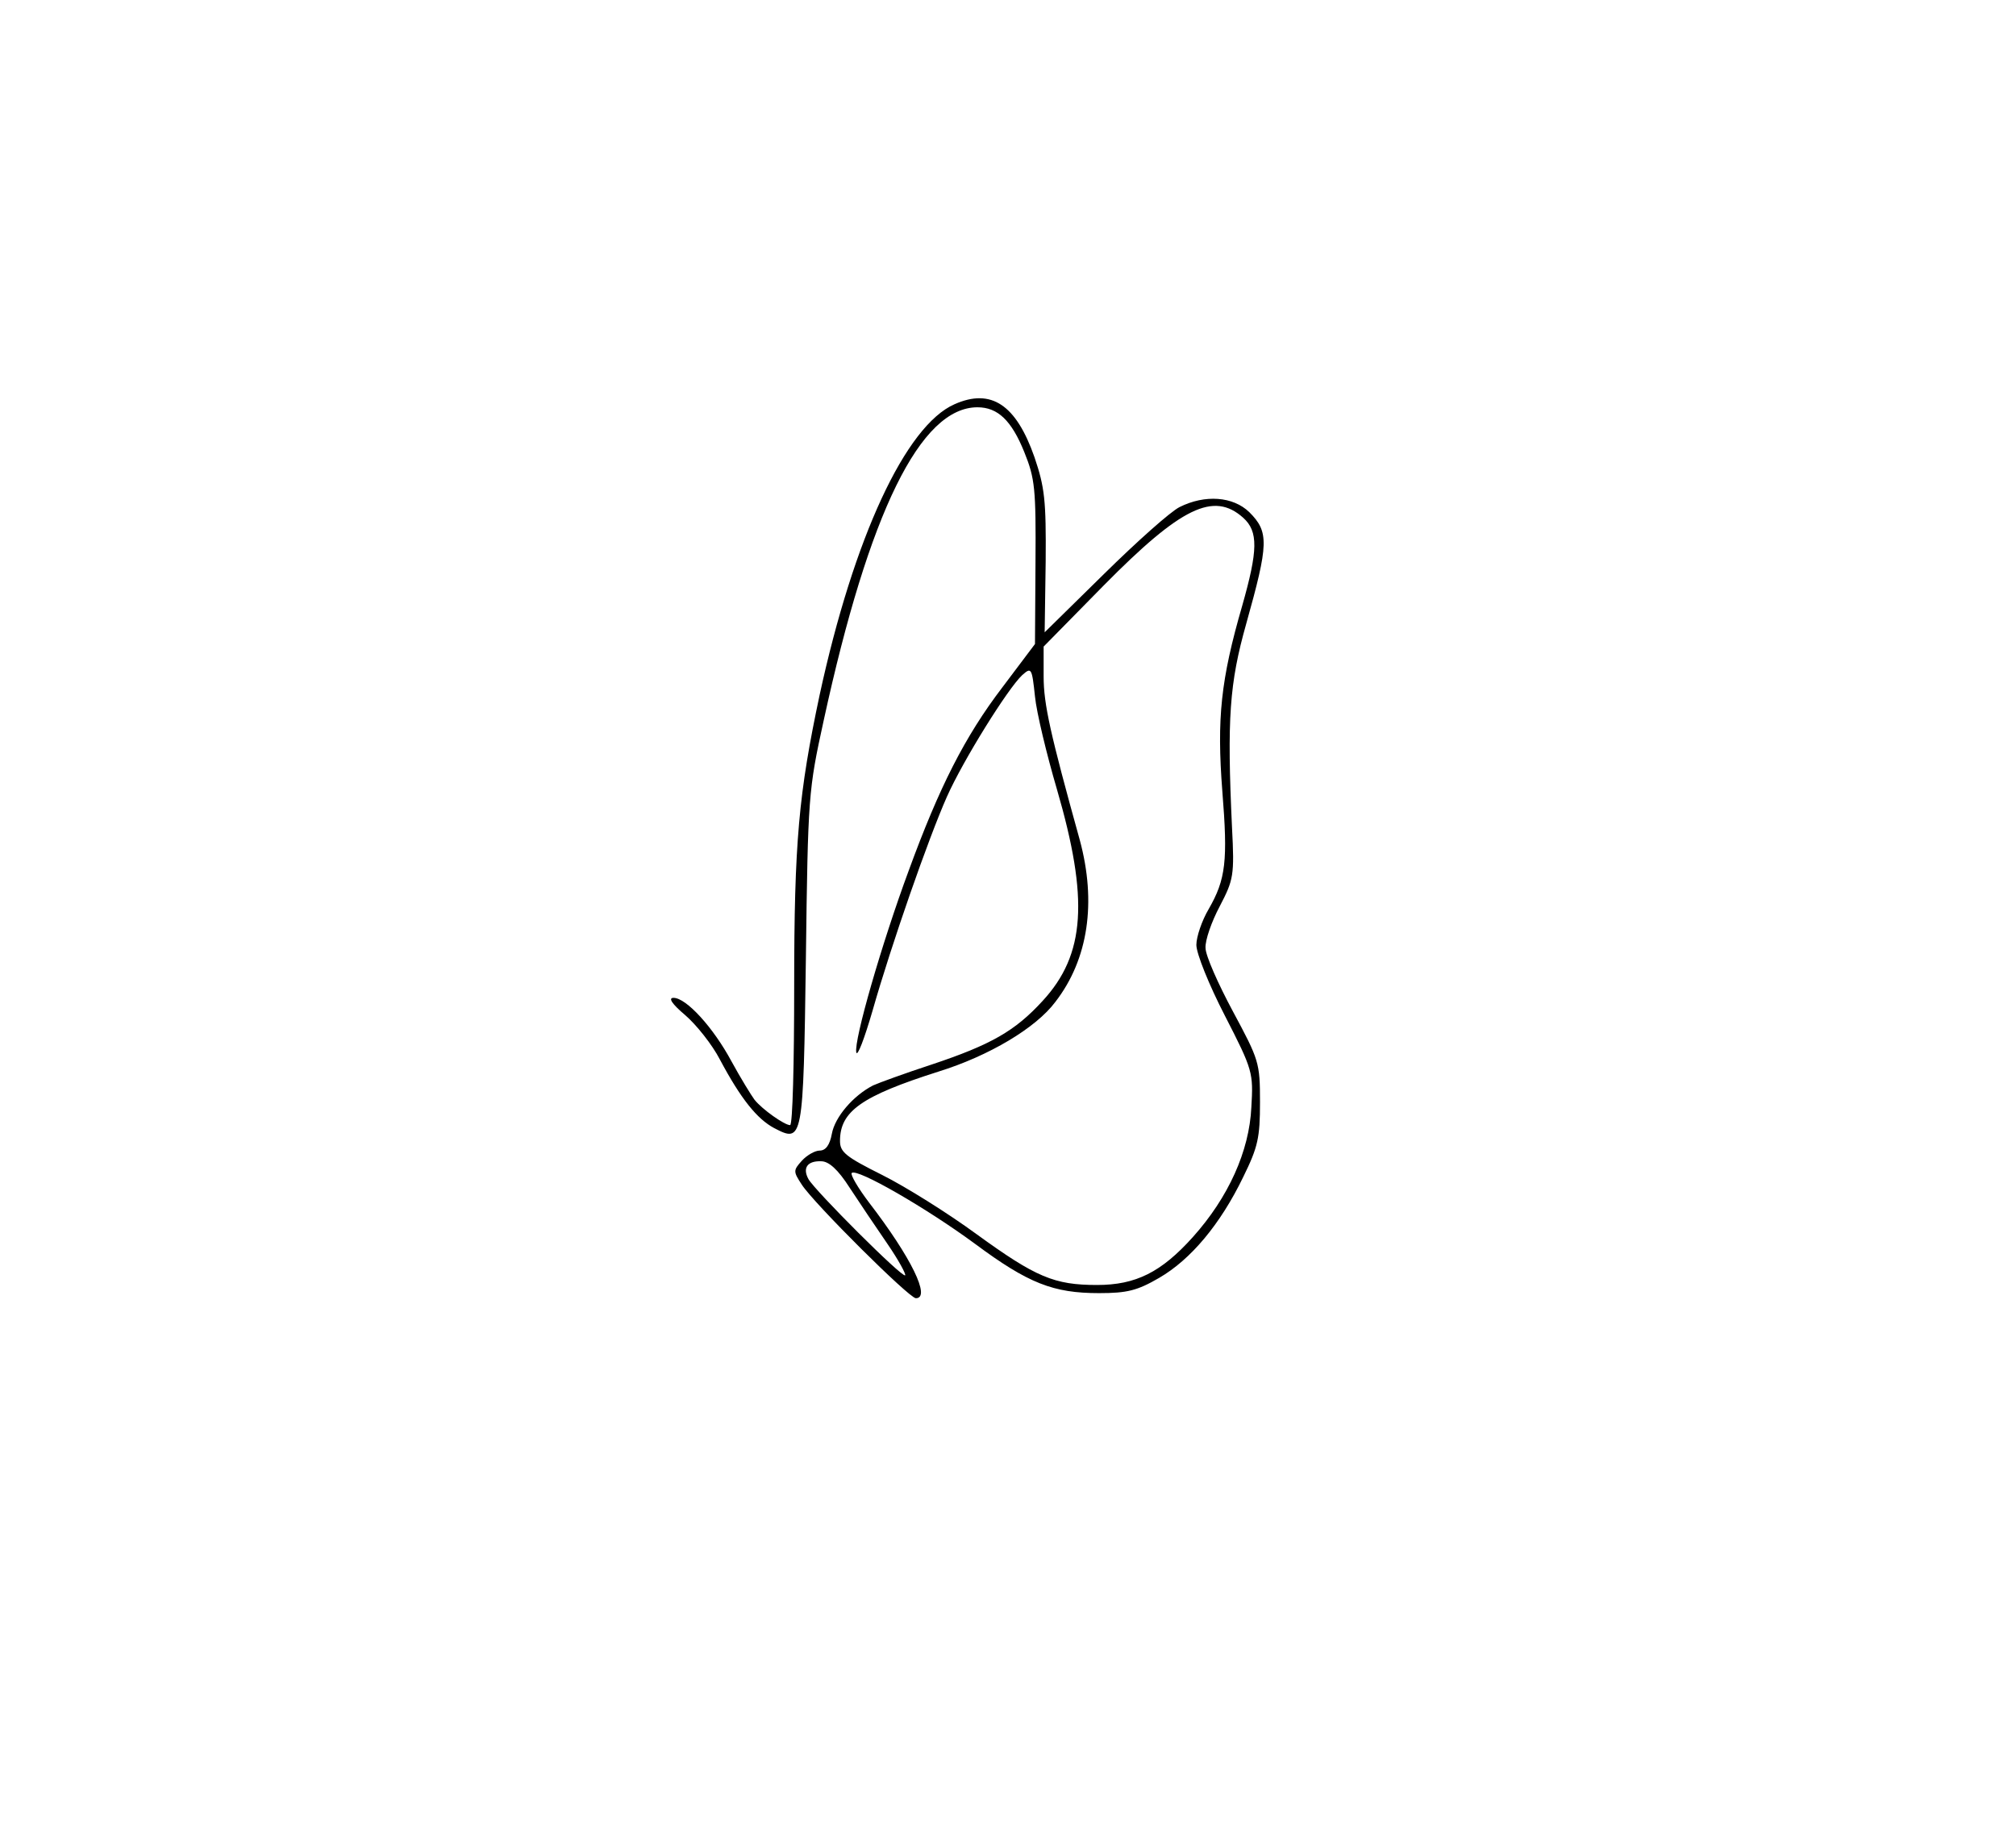
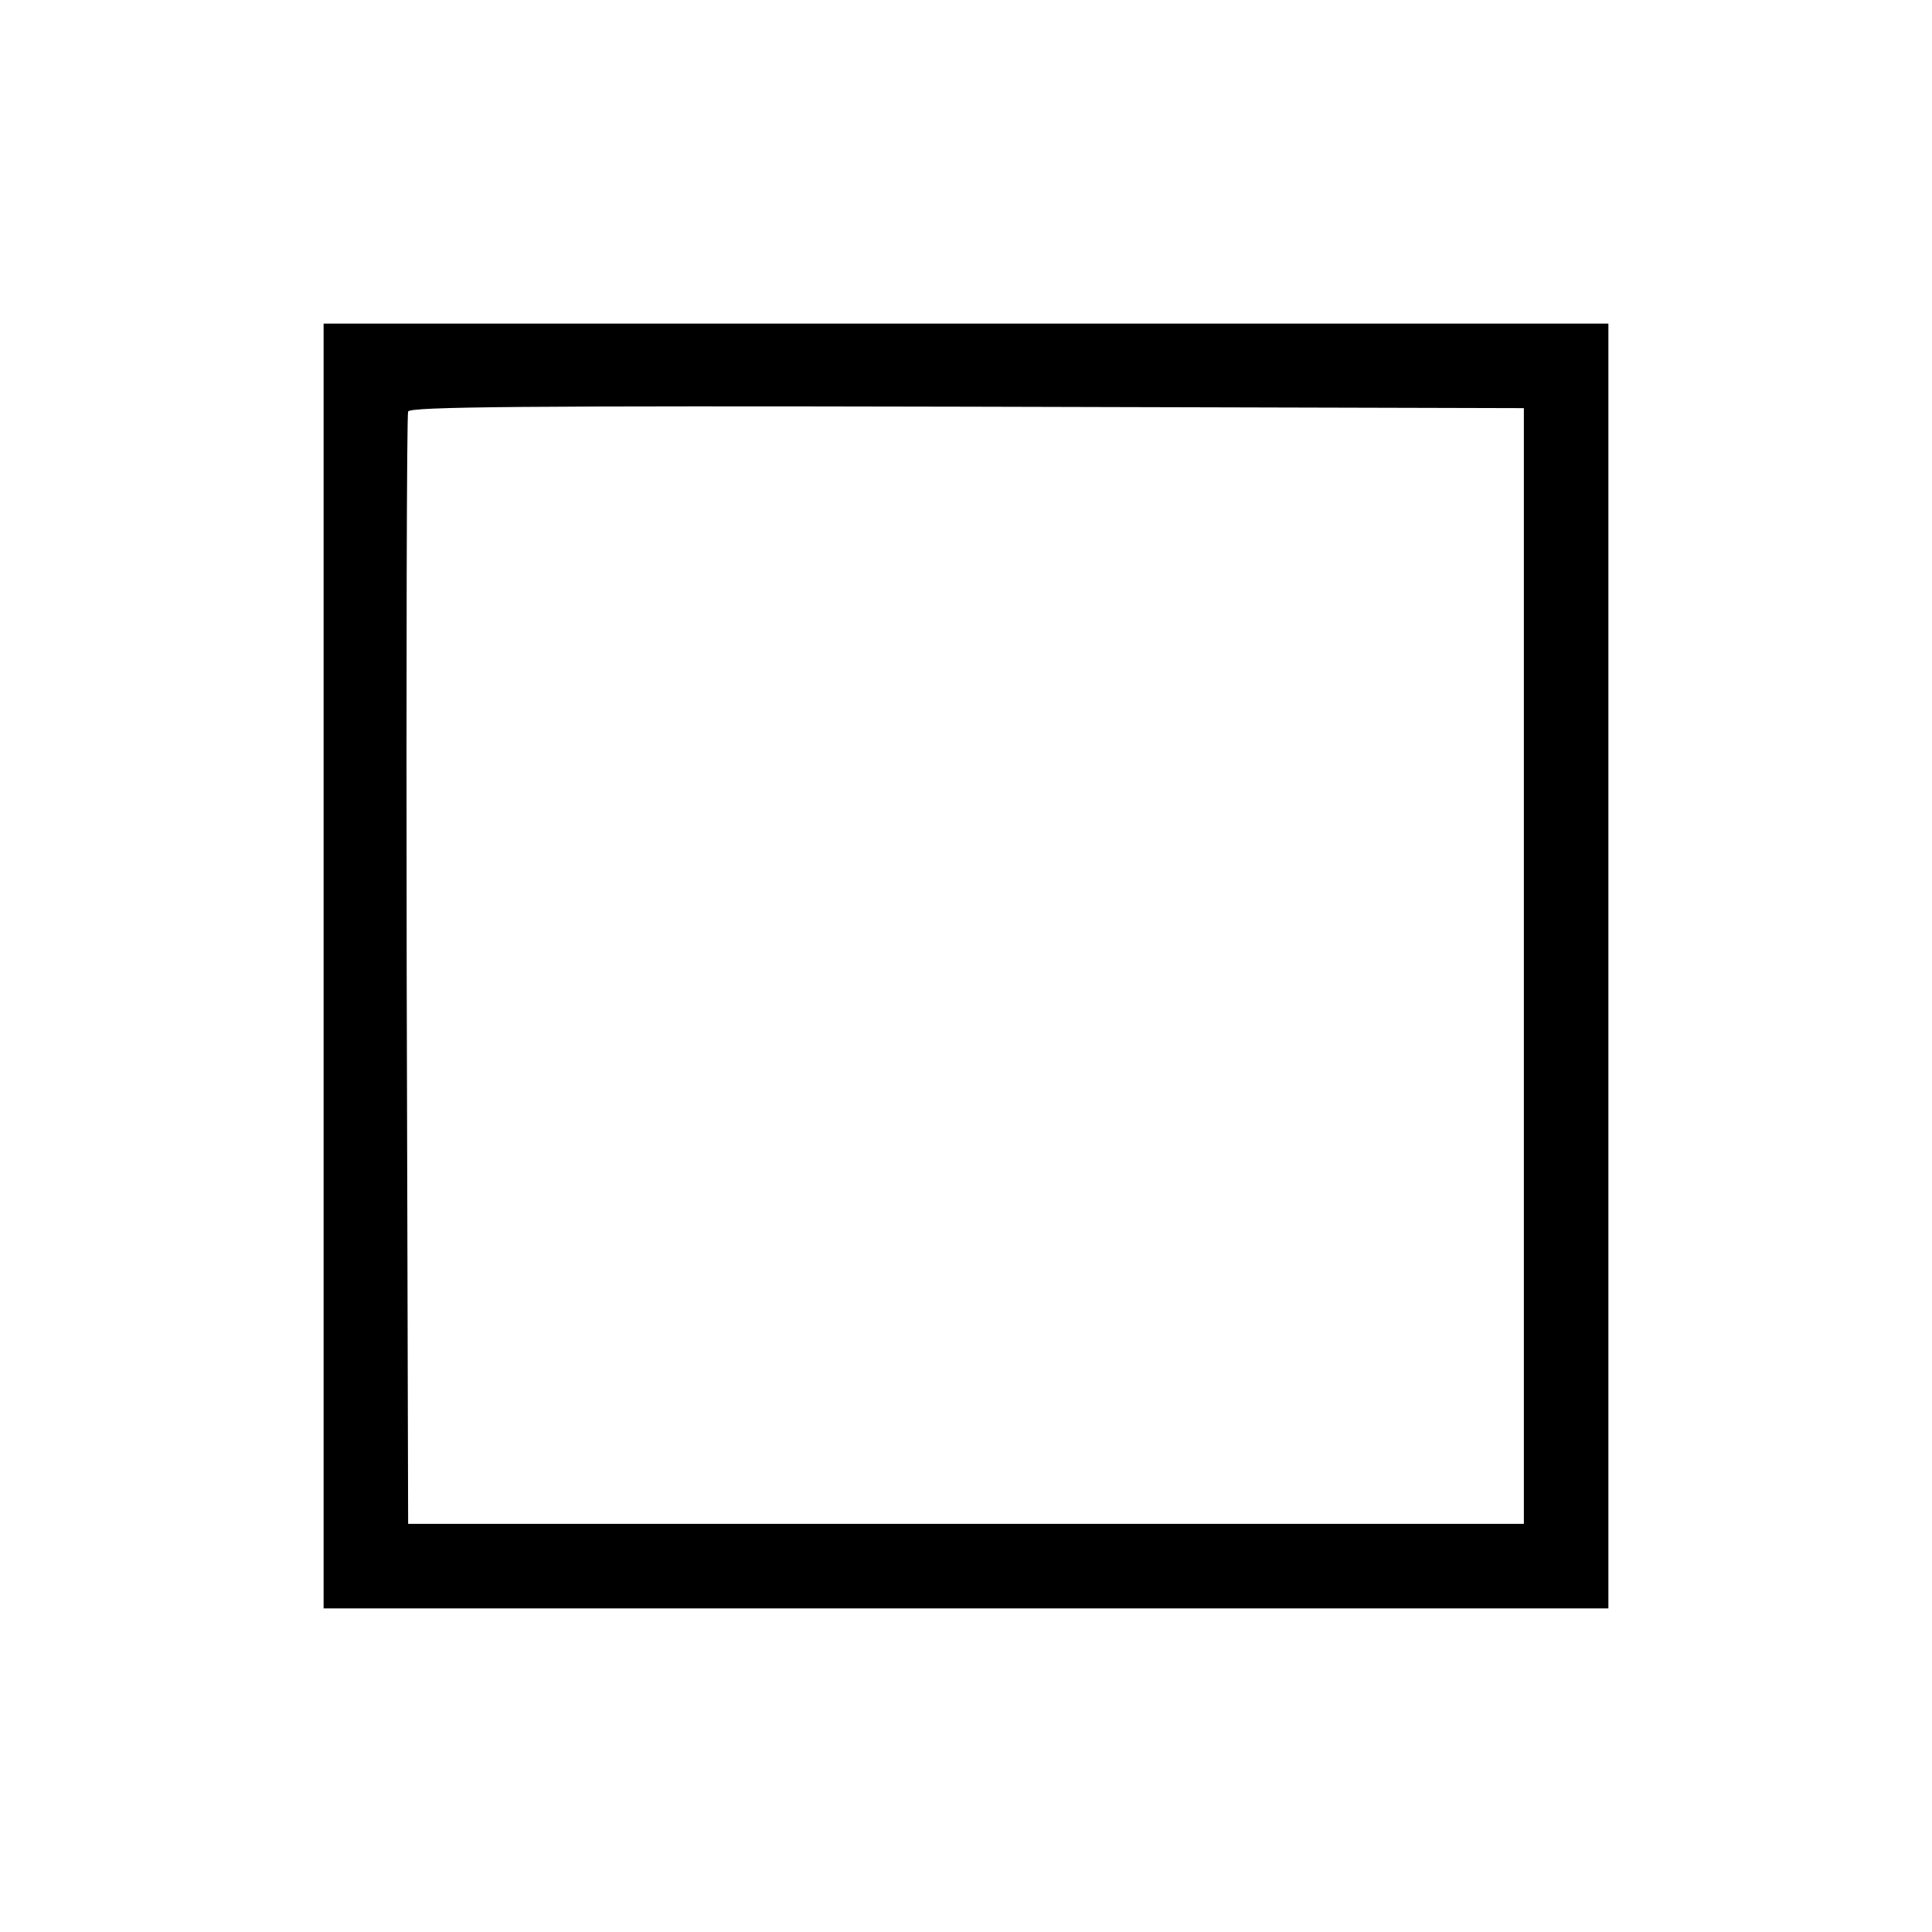
- <svg xmlns="http://www.w3.org/2000/svg" version="1.0" width="396pt" height="360pt" viewBox="0 0 396 360" preserveAspectRatio="xMidYMid meet">
-   <g transform="translate(0,360) scale(0.1,-0.1)" fill="#000000" stroke="none">
-     <path d="M1875 2806 c-96 -42 -198 -262 -265 -571 -41 -193 -50 -289 -50 -572 0 -150 -3 -273 -8 -273 -11 0 -55 31 -70 50 -6 8 -27 42 -45 75 -36 67 -89 125 -114 125 -11 0 -3 -12 23 -34 22 -19 53 -58 68 -87 41 -77 73 -117 107 -135 56 -29 57 -26 62 334 4 319 5 330 35 467 89 409 190 615 302 615 40 0 67 -26 92 -88 21 -52 23 -72 22 -217 l-1 -160 -64 -85 c-74 -97 -124 -196 -184 -360 -53 -143 -108 -334 -103 -357 2 -10 16 27 32 82 37 130 110 339 146 420 32 72 120 213 148 239 18 16 19 14 25 -42 3 -31 23 -114 43 -182 63 -216 56 -325 -28 -416 -54 -59 -101 -86 -218 -125 -52 -17 -104 -36 -115 -41 -39 -20 -75 -62 -81 -95 -4 -22 -12 -33 -24 -33 -9 0 -25 -9 -35 -20 -17 -19 -17 -21 0 -47 24 -37 211 -223 224 -223 30 0 -9 80 -92 188 -22 29 -37 55 -34 58 10 10 147 -69 242 -139 105 -78 154 -97 244 -97 55 0 75 5 118 30 62 36 120 105 165 198 29 59 33 77 33 147 0 78 -2 83 -53 178 -29 54 -54 110 -54 125 -1 15 12 52 28 82 27 52 29 60 24 155 -10 214 -5 283 28 400 44 157 45 180 6 219 -32 31 -87 35 -137 10 -18 -9 -84 -68 -148 -131 l-117 -115 2 139 c1 121 -2 146 -22 205 -36 103 -85 136 -157 104z m567 -223 c30 -27 29 -64 -2 -173 -42 -145 -50 -221 -39 -364 11 -137 7 -173 -27 -232 -13 -22 -24 -54 -24 -70 0 -17 25 -79 56 -139 55 -107 56 -112 52 -180 -4 -86 -45 -177 -115 -255 -62 -69 -112 -94 -188 -94 -84 0 -120 15 -237 100 -56 41 -139 93 -185 116 -72 36 -83 45 -83 67 0 58 42 88 193 136 100 31 192 86 230 137 65 84 81 196 48 318 -58 209 -71 267 -71 321 l0 59 118 120 c152 154 216 185 274 133z m-773 -1316 c19 -29 52 -78 74 -110 22 -32 37 -60 35 -62 -5 -6 -177 166 -190 189 -12 22 -2 36 25 35 15 0 33 -16 56 -52z" />
+ <svg xmlns="http://www.w3.org/2000/svg" version="1.0" width="400pt" height="400pt" viewBox="0 0 400 400" preserveAspectRatio="xMidYMid meet">
+   <g transform="translate(0,400) scale(0.1,-0.1)" fill="#000000" stroke="none">
+     <path d="M670 2000 l0 -1330 1330 0 1330 0 0 1330 0 1330 -1330 0 -1330 0 0 -1330z m2485 0 l0 -1155 -1155 0 -1155 0 -3 1145 c-1 630 0 1151 3 1158 3 10 240 12 1157 10 l1153 -3 0 -1155z" />
  </g>
</svg>
